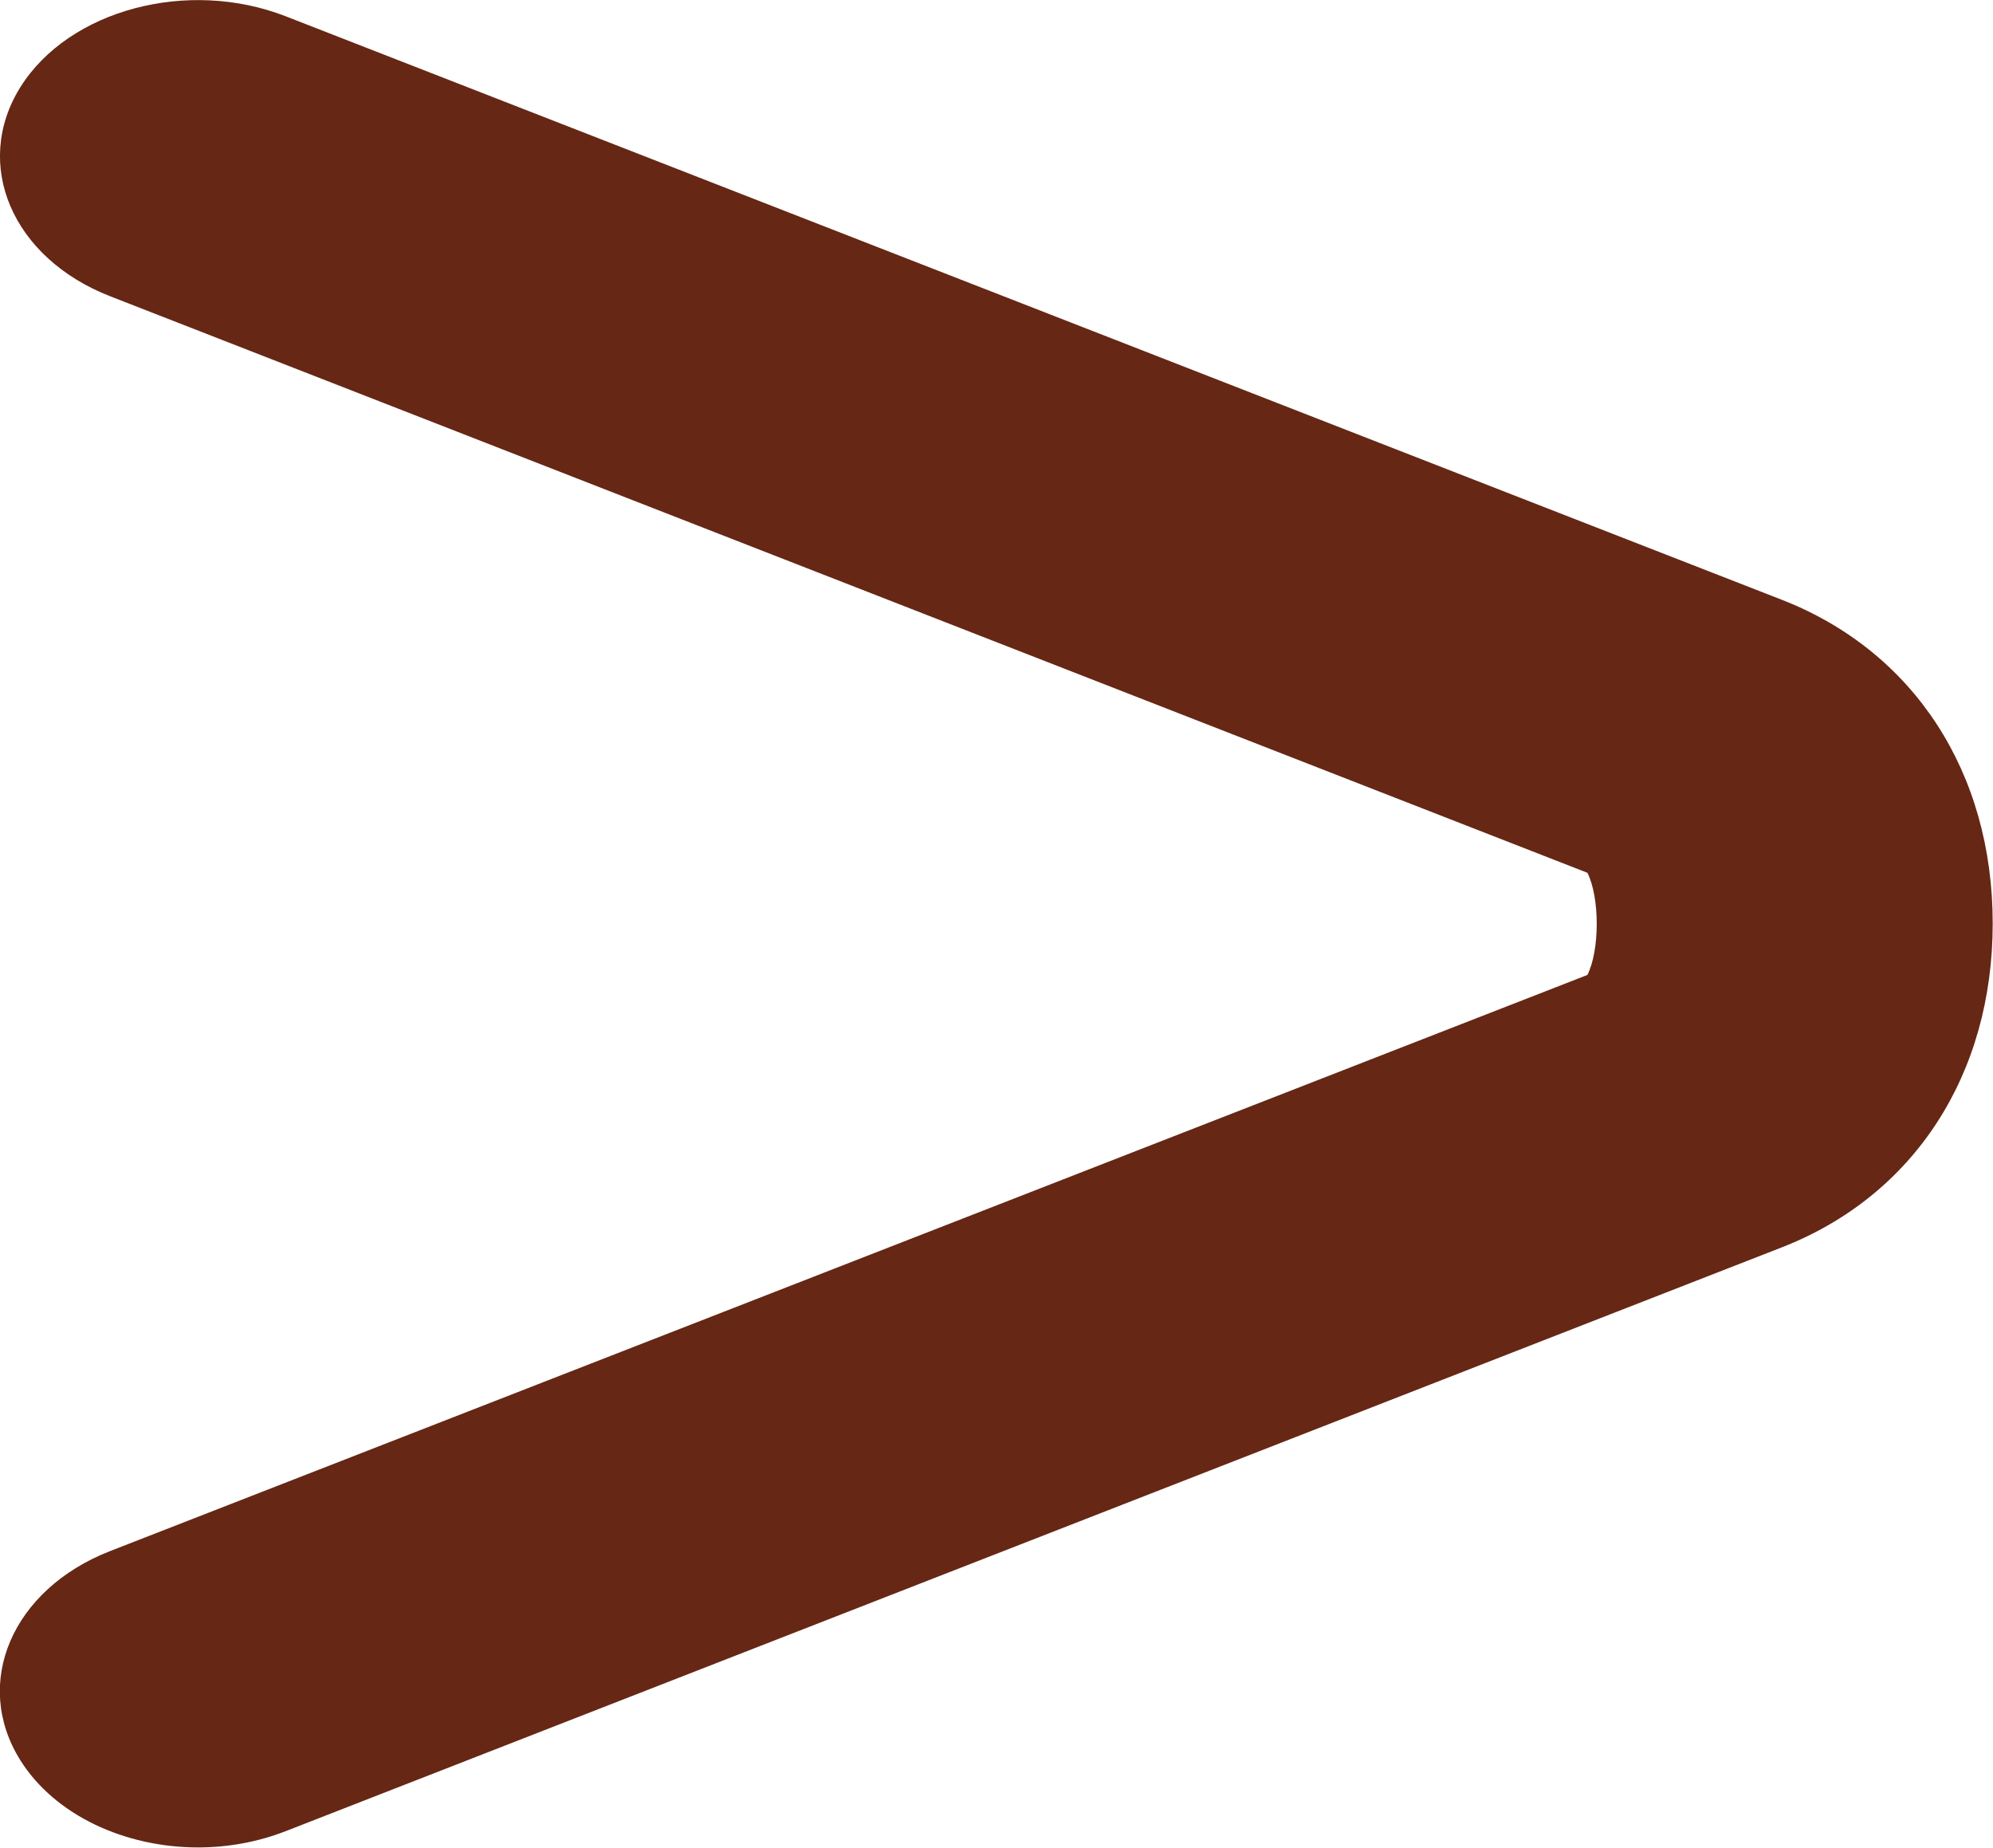
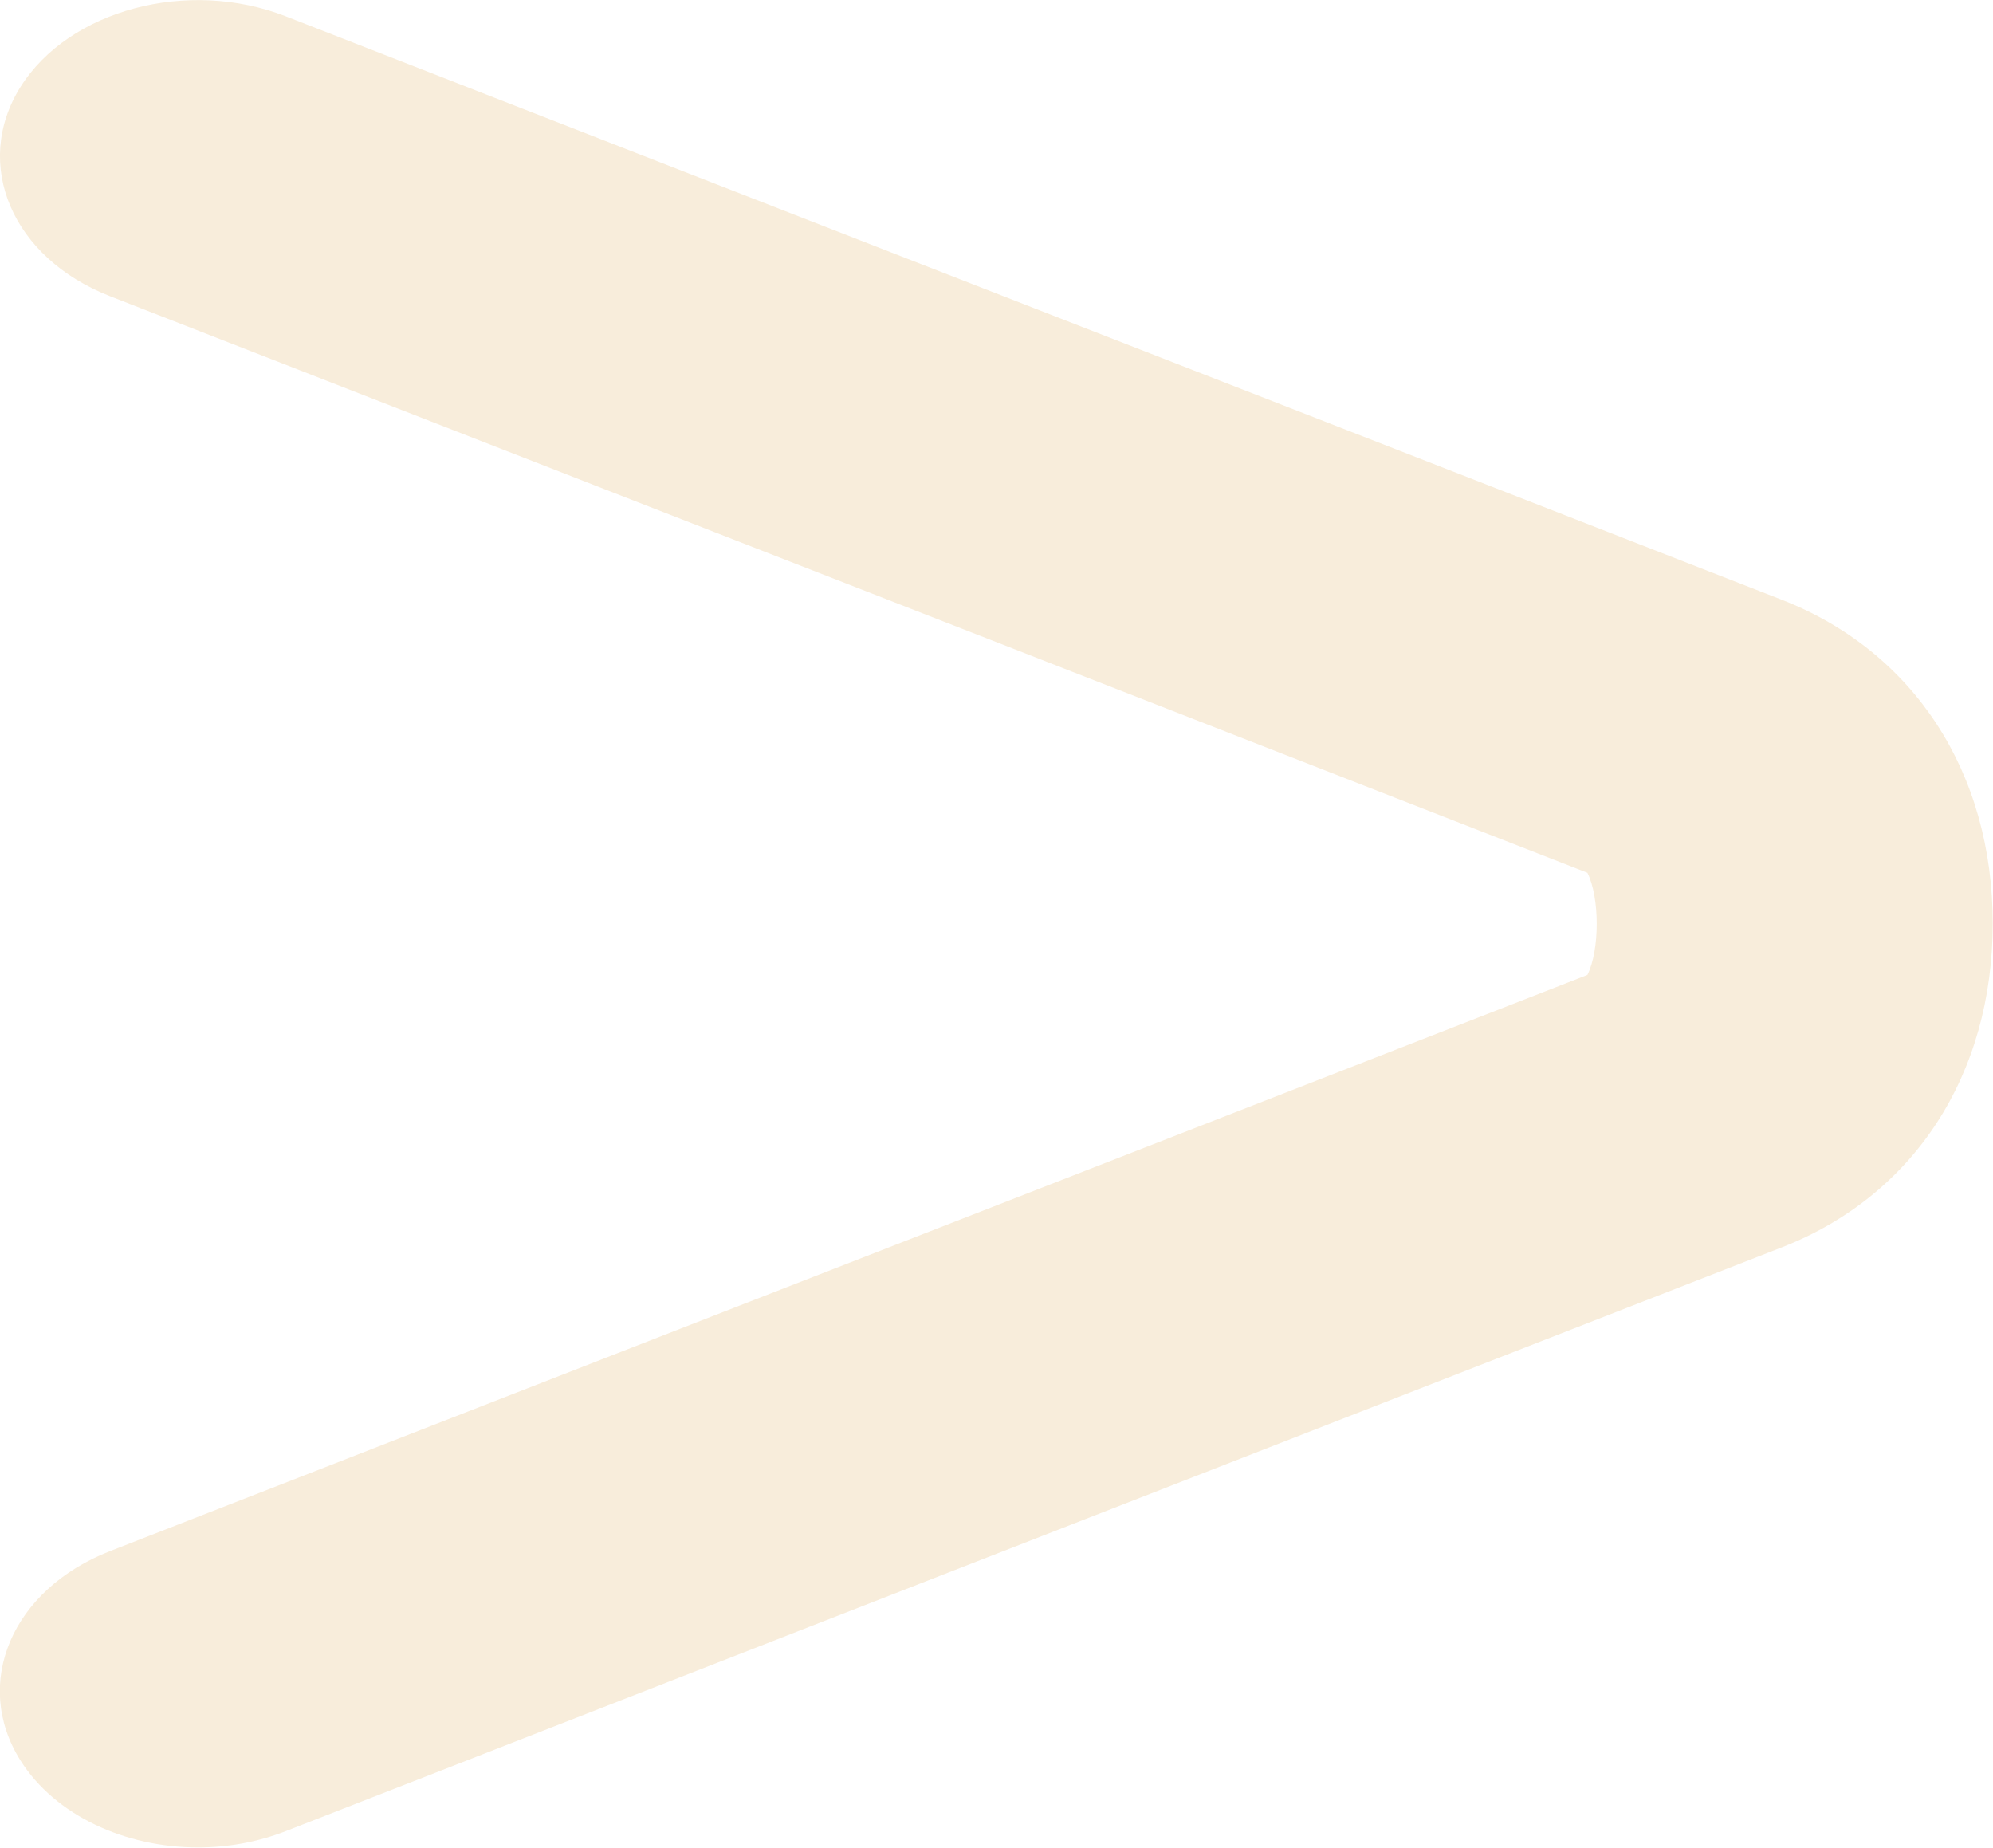
<svg xmlns="http://www.w3.org/2000/svg" id="Layer_2" data-name="Layer 2" viewBox="0 0 67.32 62.4">
  <defs>
    <style>
      .cls-1 {
        fill: #f8eddb;
      }
    </style>
  </defs>
  <g id="Capa_1" data-name="Capa 1">
-     <path fill="#662715" d="M6.69,62.4c-2.46,0-4.83-1.08-6-2.94-1.64-2.61-.28-5.78,3.03-7.07l49.9-19.46c.42-.84.42-2.61,0-3.45L3.73,10.01C.41,8.72-.94,5.55.69,2.94,2.33.33,6.34-.74,9.65.55l50.54,19.71c4.46,1.74,7.12,5.83,7.12,10.93,0,5.11-2.66,9.2-7.12,10.94L9.65,61.85c-.95.37-1.96.55-2.96.55ZM54.27,29.72h0,0Z" />
+     <path class="cls-1" d="M6.69,62.4c-2.46,0-4.83-1.08-6-2.94-1.64-2.61-.28-5.78,3.03-7.07l49.9-19.46c.42-.84.42-2.61,0-3.45L3.73,10.01C.41,8.72-.94,5.55.69,2.94,2.33.33,6.34-.74,9.65.55l50.54,19.71c4.46,1.74,7.12,5.83,7.12,10.93,0,5.11-2.66,9.2-7.12,10.94L9.65,61.85c-.95.37-1.96.55-2.96.55ZM54.27,29.72h0,0Z" />
  </g>
</svg>
